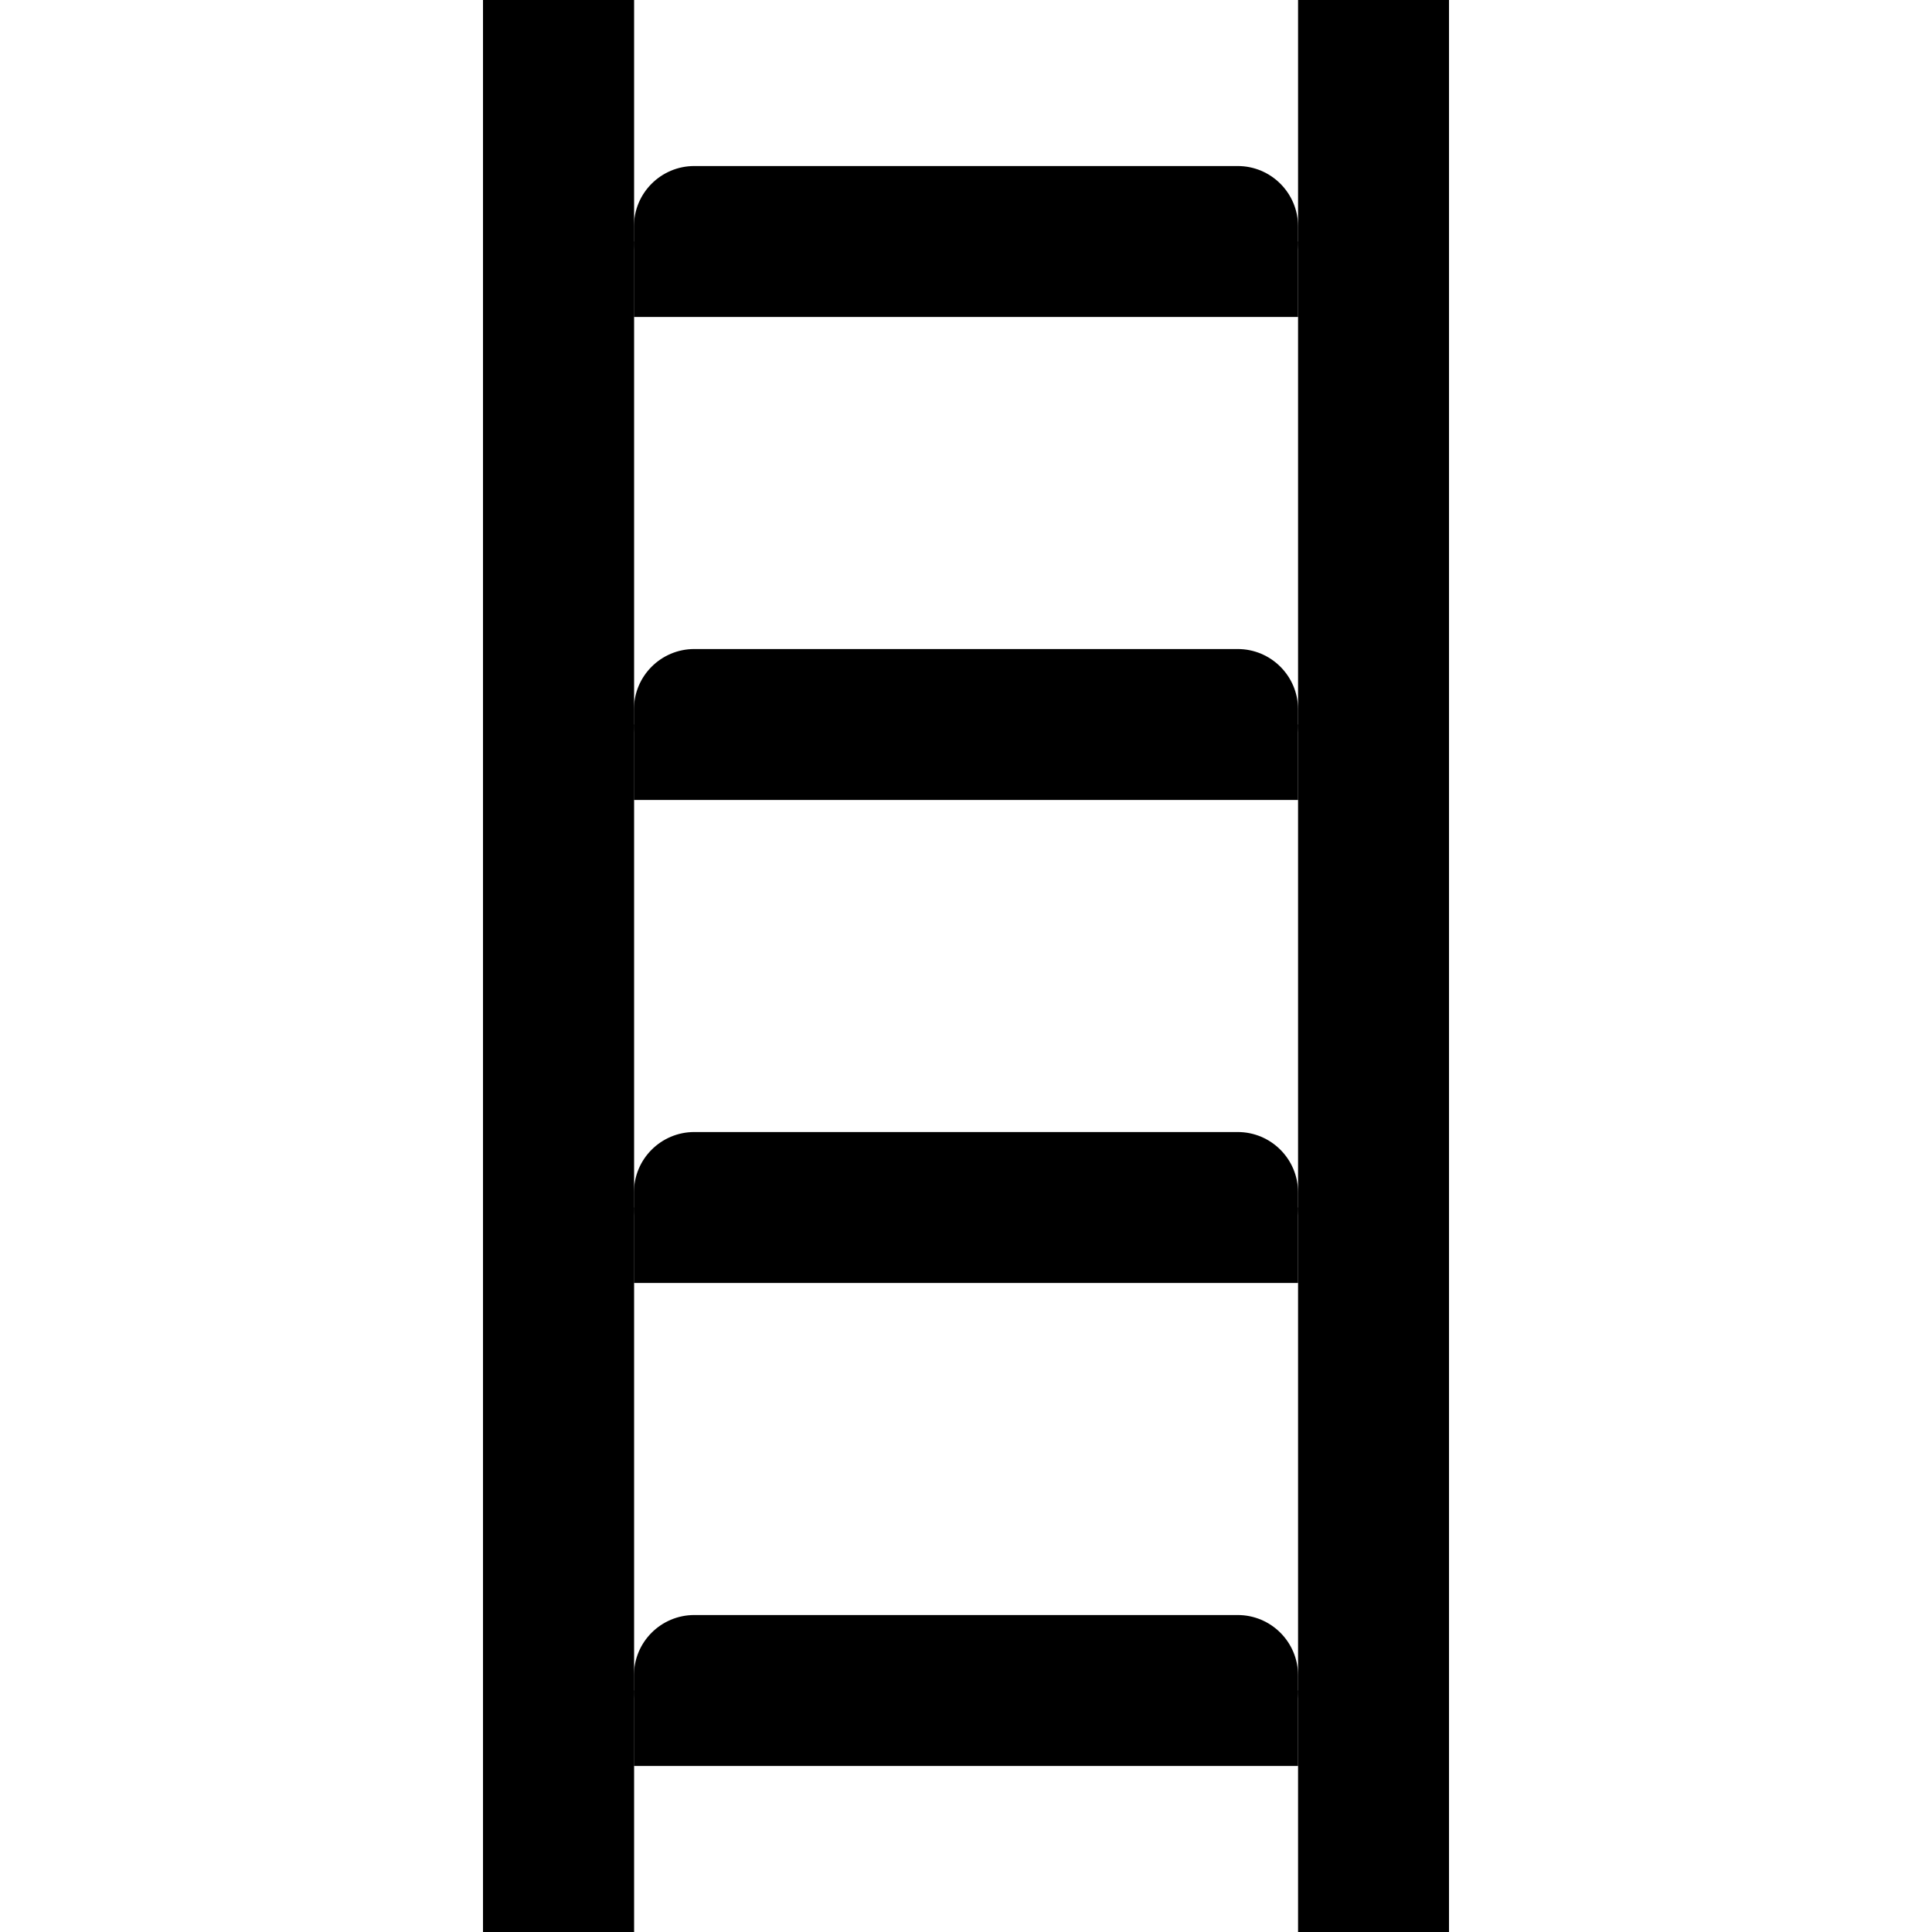
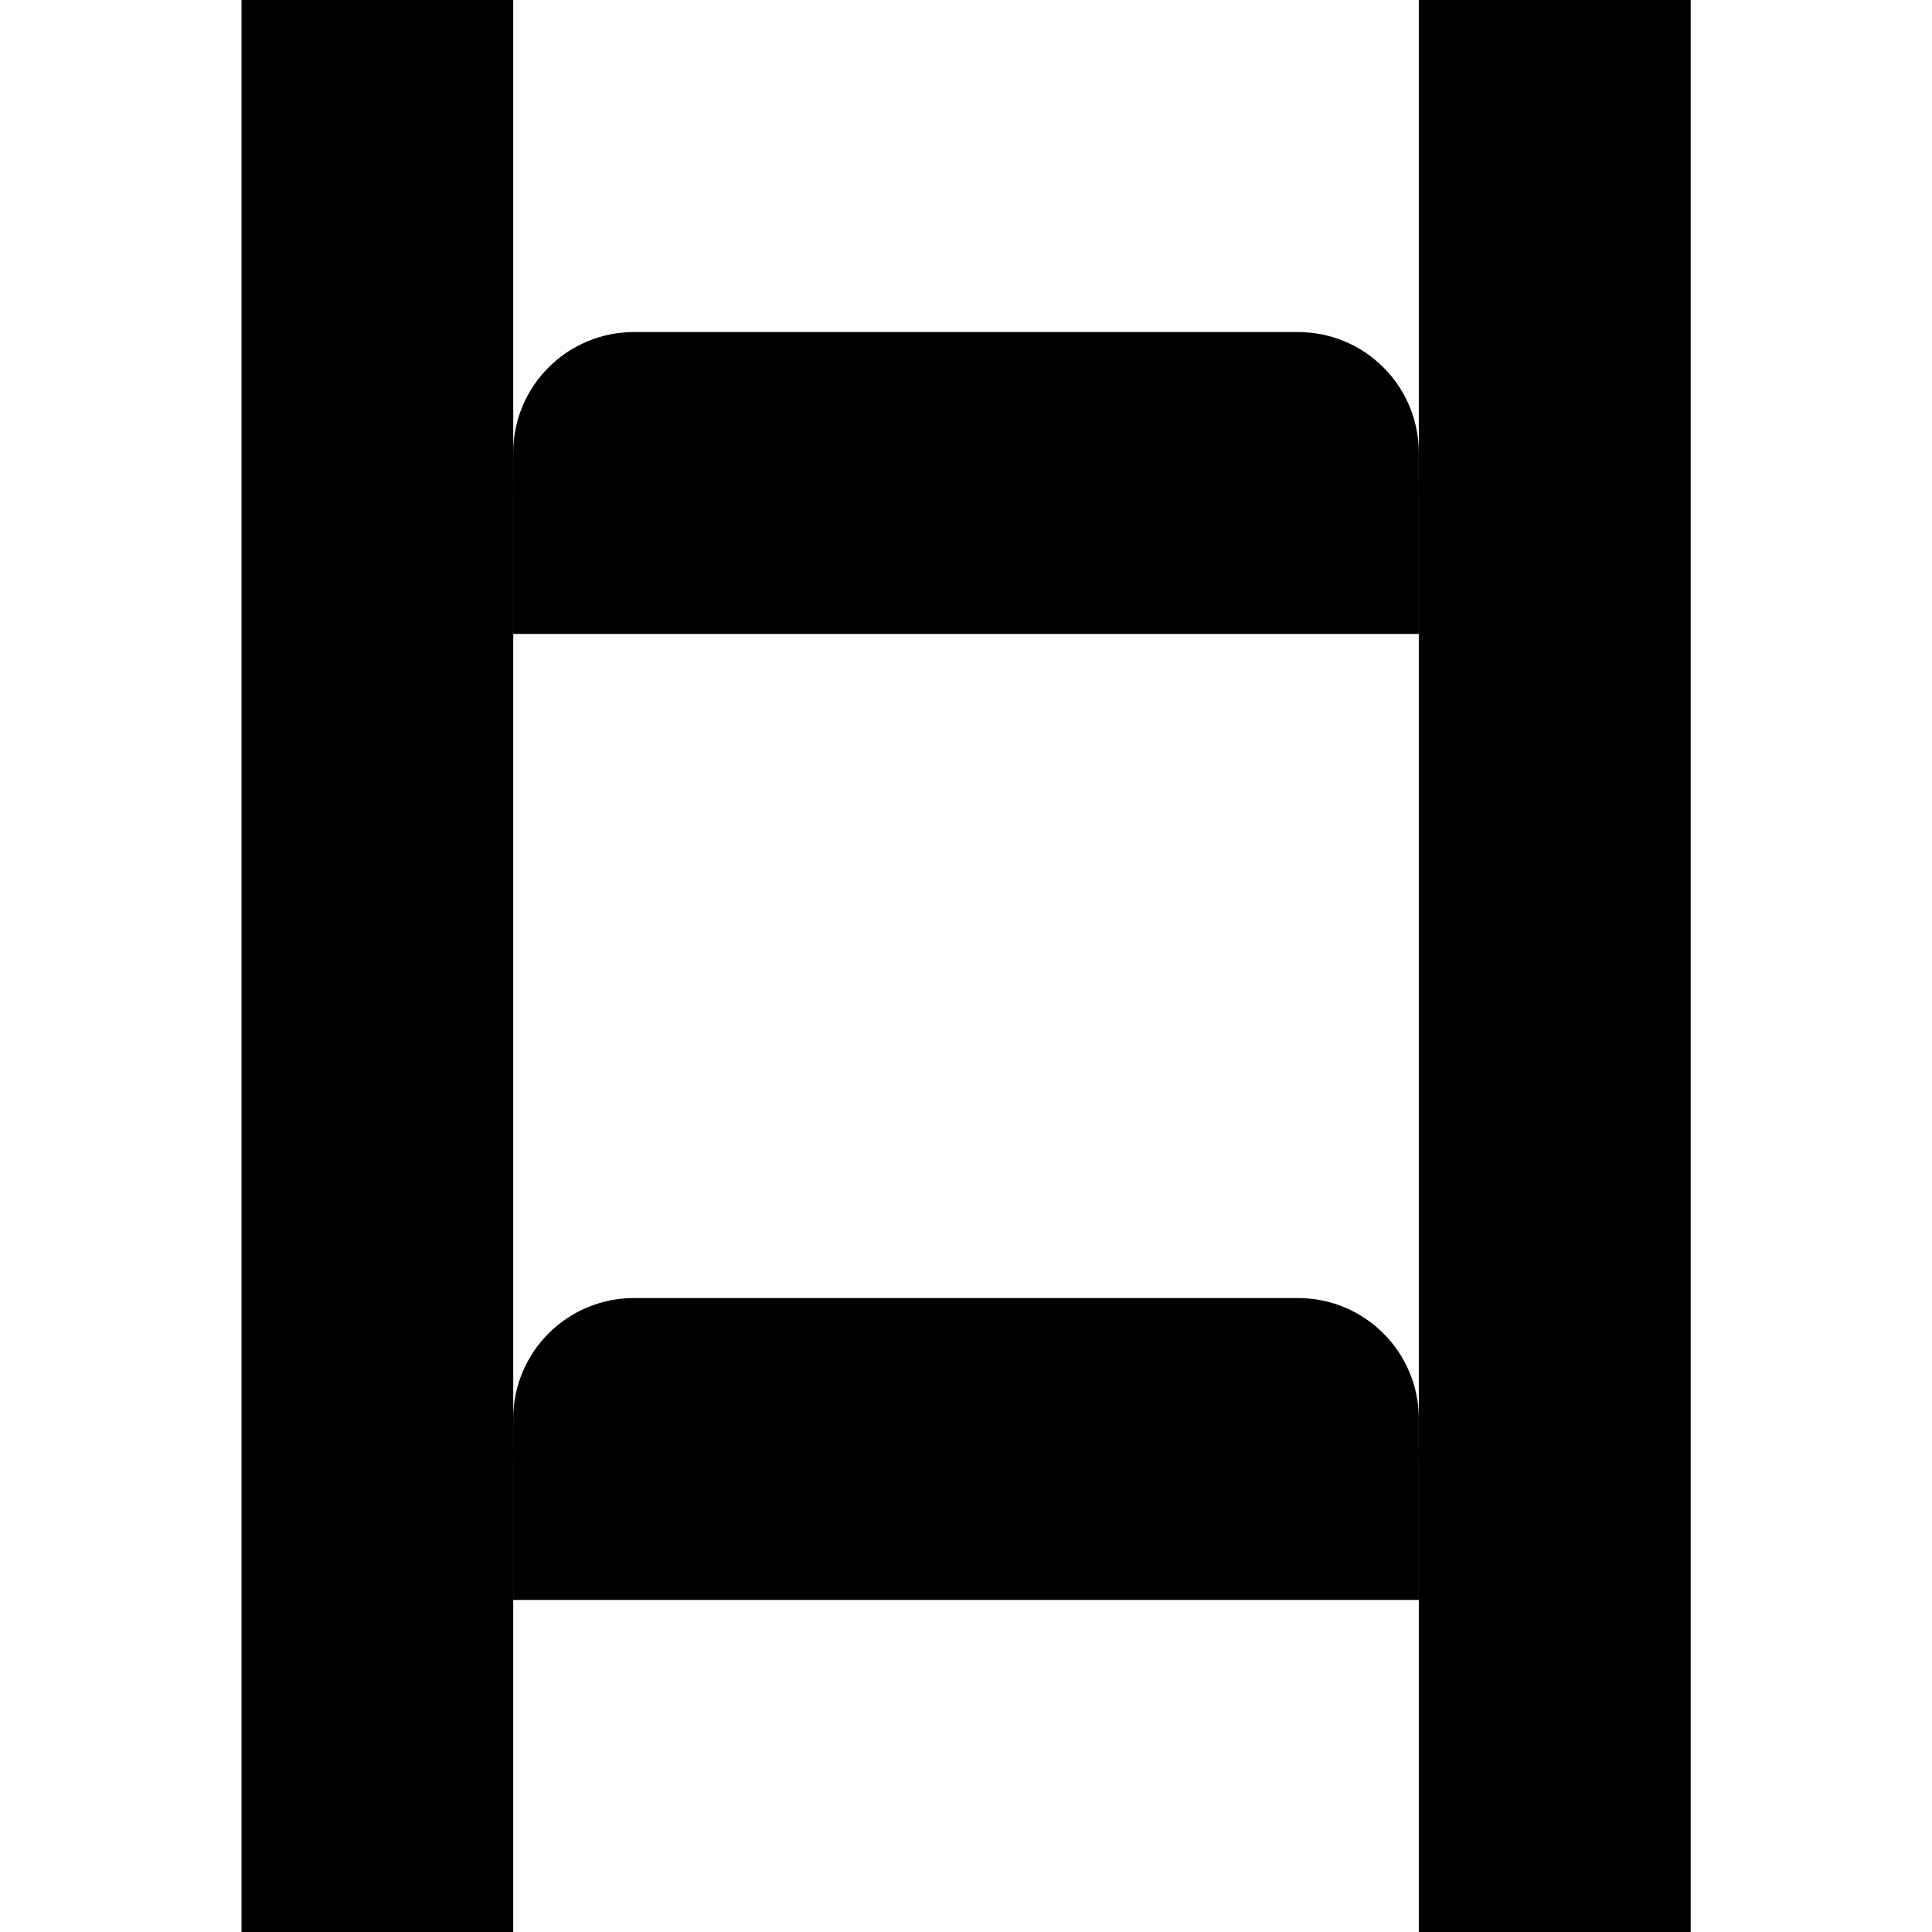
- <svg xmlns="http://www.w3.org/2000/svg" viewBox="0 0 32 32" width="32" height="32">
-   <rect class="f-ladderShade" x="10.5" y="4.0" width="11" height="1.25" />
-   <rect class="f-ladder" x="10.5" y="2.75" width="11" height="2.25" rx="1" />
-   <rect class="f-ladderShade" x="10.5" y="12.0" width="11" height="1.25" />
-   <rect class="f-ladder" x="10.5" y="10.75" width="11" height="2.25" rx="1" />
-   <rect class="f-ladderShade" x="10.5" y="20.0" width="11" height="1.25" />
-   <rect class="f-ladder" x="10.5" y="18.75" width="11" height="2.25" rx="1" />
-   <rect class="f-ladderShade" x="10.5" y="28.0" width="11" height="1.25" />
-   <rect class="f-ladder" x="10.5" y="26.75" width="11" height="2.25" rx="1" />
-   <rect class="f-ladder" x="8" y="0" width="2.5" height="32" />
-   <rect class="f-ladder" x="21.5" y="0" width="2.5" height="32" />
-   <rect class="f-ladderShade" x="9.5" y="0" width="1" height="32" />
-   <rect class="f-ladderShade" x="23" y="0" width="1" height="32" />
+ <svg xmlns="http://www.w3.org/2000/svg" viewBox="0 0 16 16" width="16" height="16">
+   <rect class="f-ladderShade" x="4.25" y="4.0" width="7.5" height="1.25" />
+   <rect class="f-ladder" x="4.25" y="2.75" width="7.5" height="2.25" rx="1" />
+   <rect class="f-ladderShade" x="4.25" y="12.0" width="7.5" height="1.25" />
+   <rect class="f-ladder" x="4.25" y="10.75" width="7.5" height="2.25" rx="1" />
+   <rect class="f-ladder" x="2" y="0" width="2.25" height="16" />
+   <rect class="f-ladder" x="11.75" y="0" width="2.25" height="16" />
+   <rect class="f-ladderShade" x="3.25" y="0" width="1" height="16" />
+   <rect class="f-ladderShade" x="13" y="0" width="1" height="16" />
</svg>
